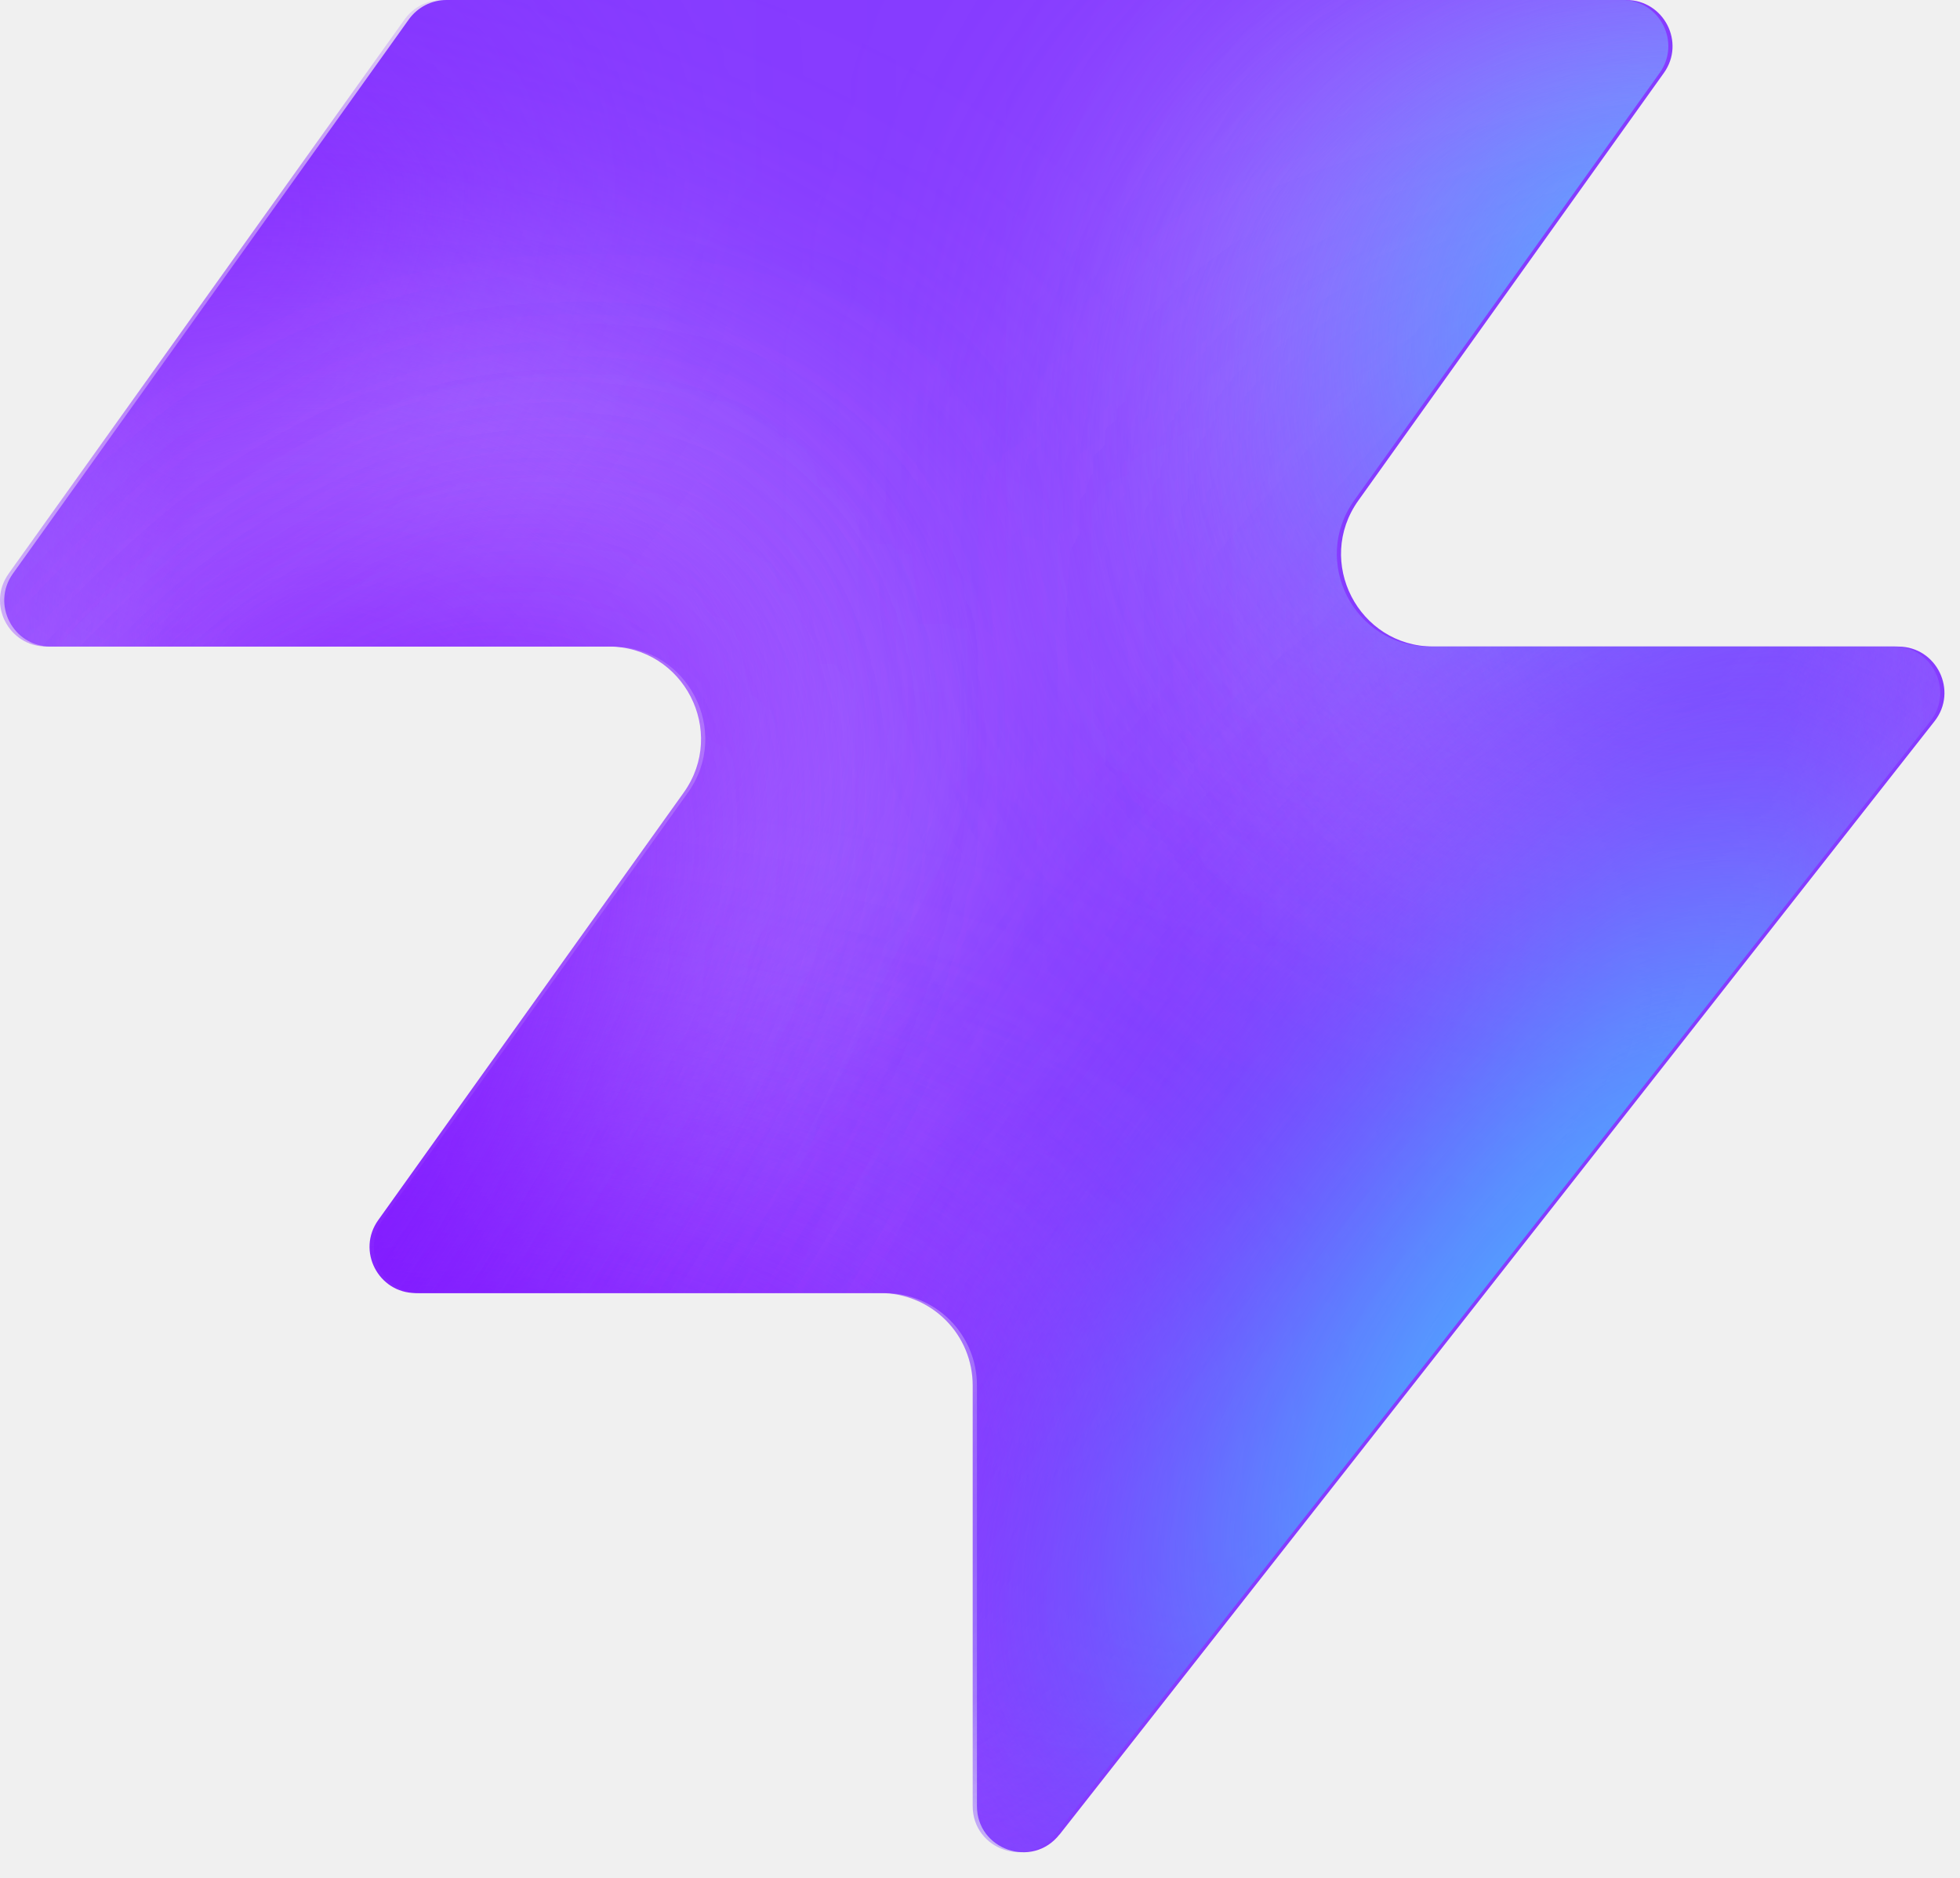
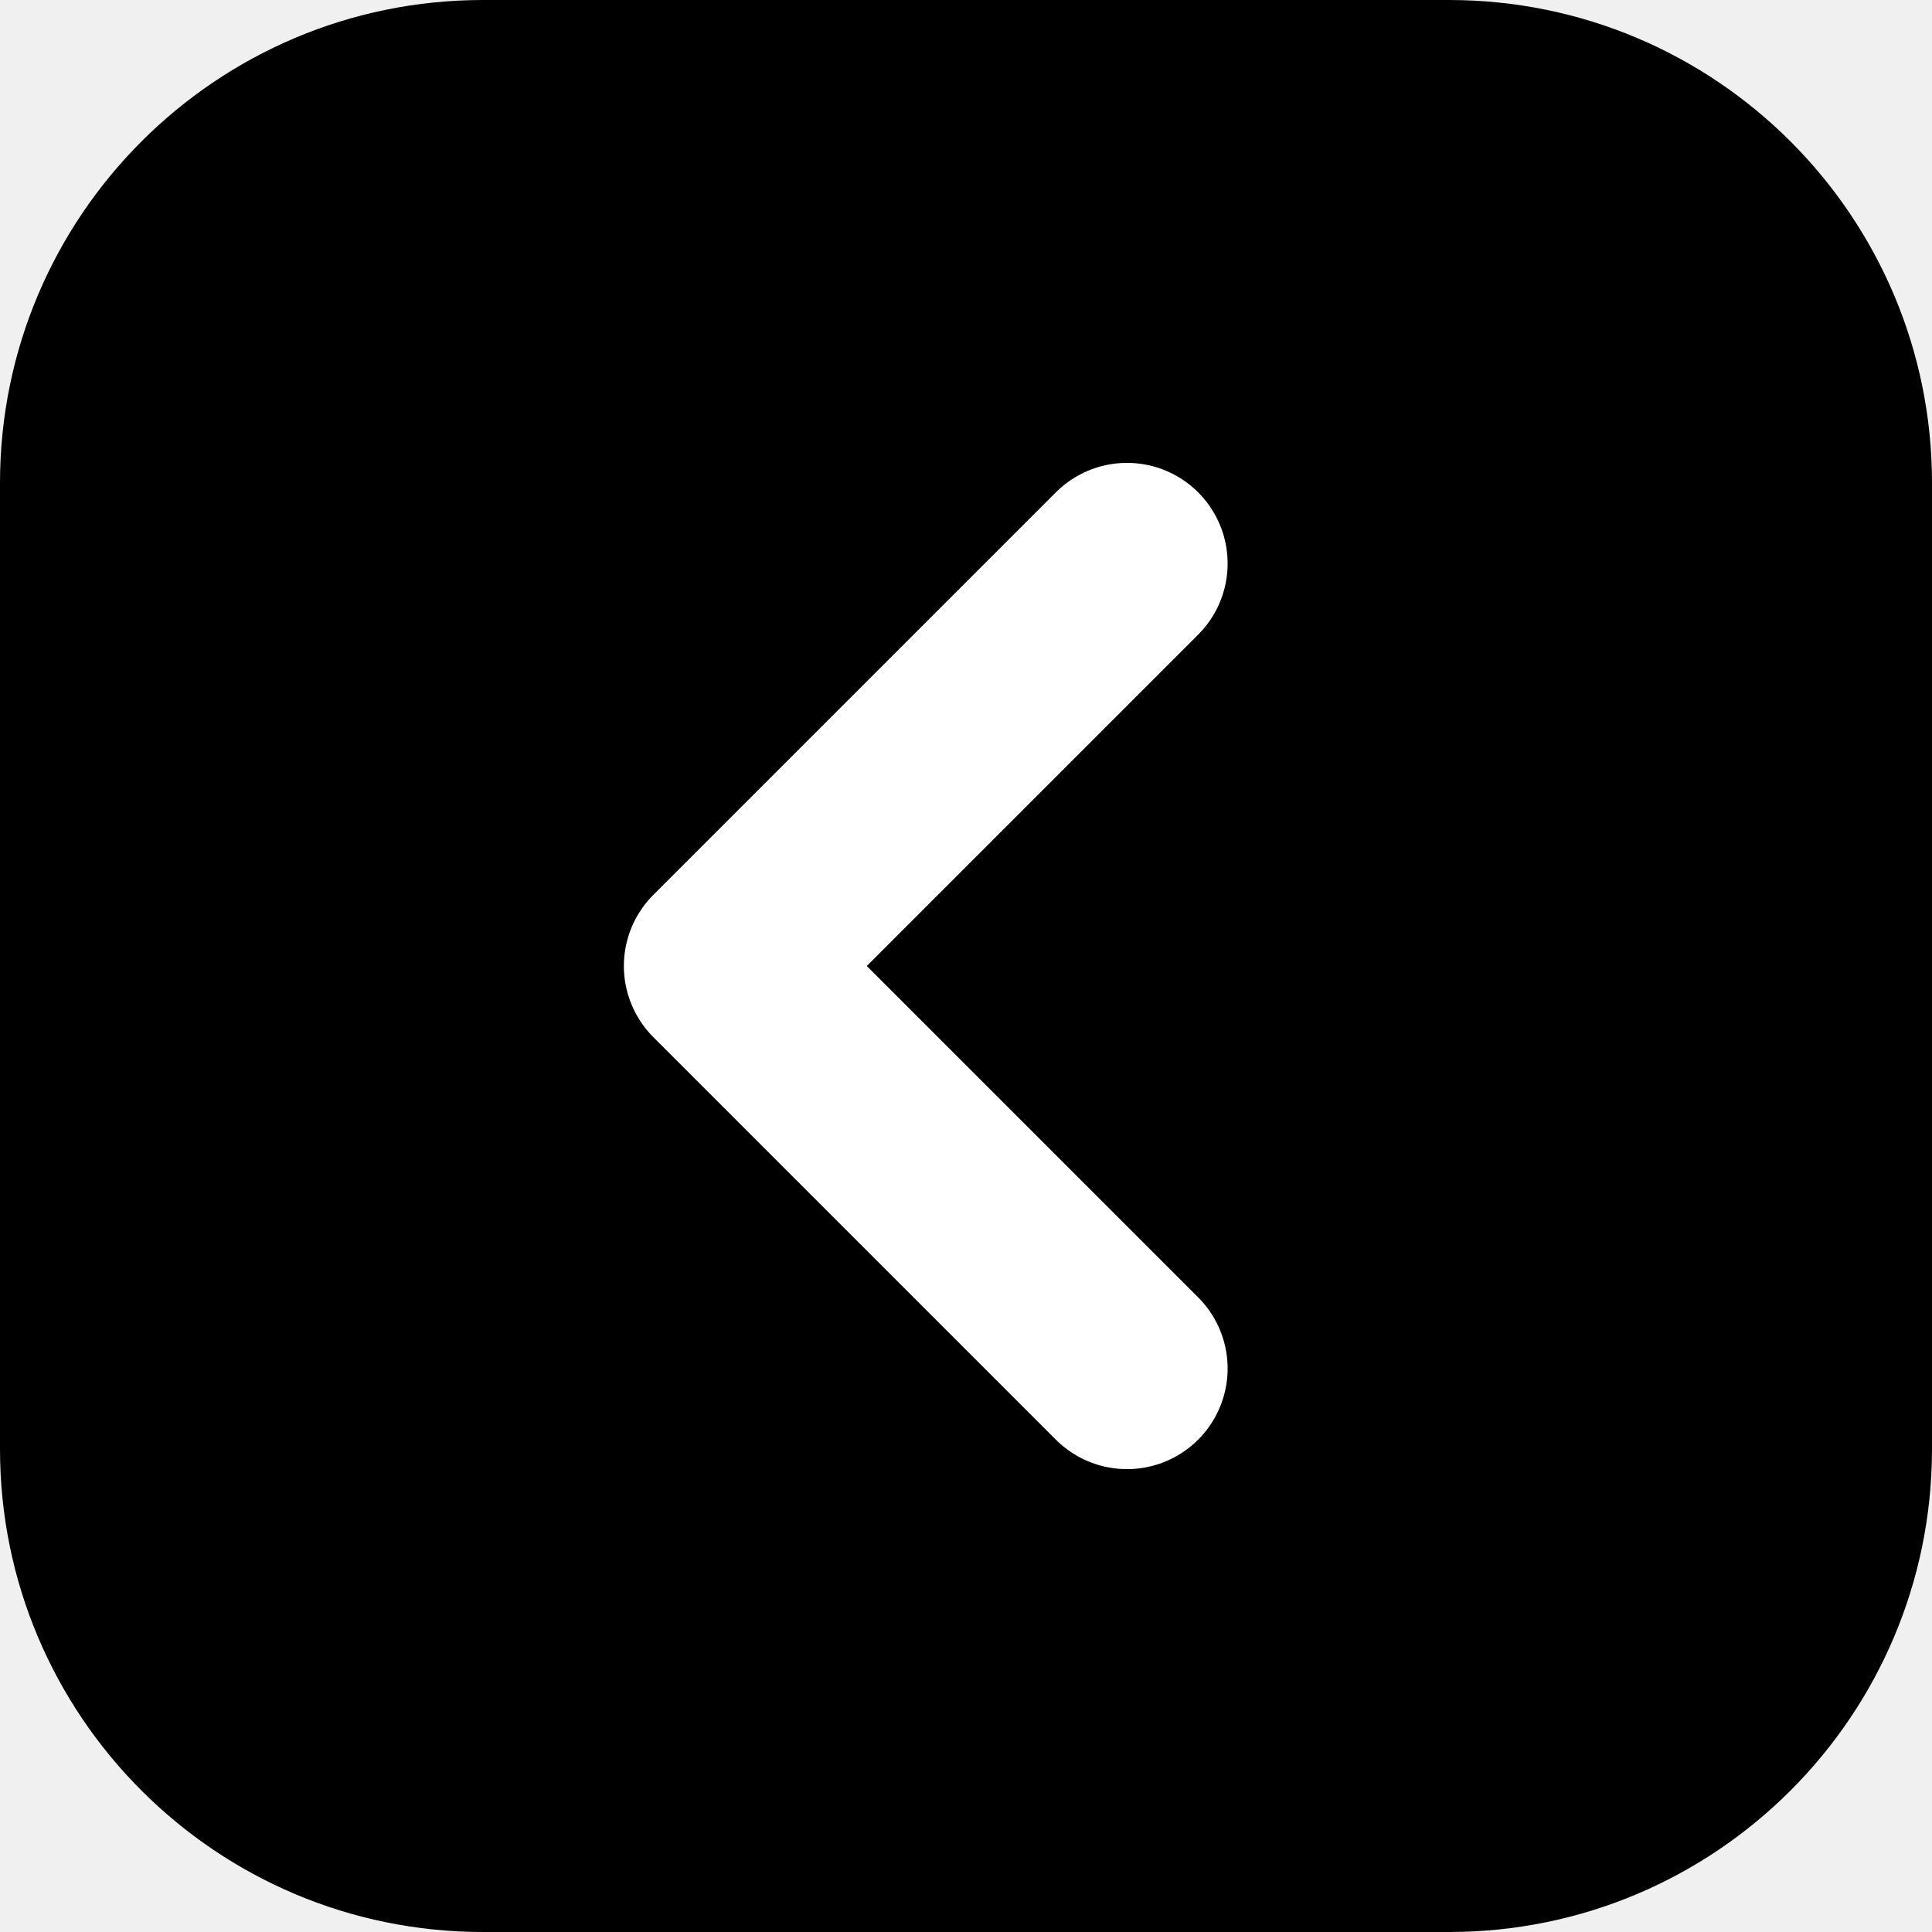
- <svg xmlns="http://www.w3.org/2000/svg" width="48" height="46" fill="none" viewBox="0 0 48 46">
-   <path fill="#863bff" d="M25.946 44.938c-.664.845-2.021.375-2.021-.698V33.937a2.26 2.26 0 0 0-2.262-2.262H10.287c-.92 0-1.456-1.04-.92-1.788l7.48-10.471c1.07-1.497 0-3.578-1.842-3.578H1.237c-.92 0-1.456-1.04-.92-1.788L10.013.474c.214-.297.556-.474.92-.474h28.894c.92 0 1.456 1.04.92 1.788l-7.48 10.471c-1.07 1.498 0 3.579 1.842 3.579h11.377c.943 0 1.473 1.088.89 1.83L25.947 44.94z" style="fill:#863bff;fill:color(display-p3 .525 .23 1);fill-opacity:1" />
-   <mask id="a" width="48" height="46" x="0" y="0" maskUnits="userSpaceOnUse" style="mask-type:alpha">
-     <path fill="#000" d="M25.842 44.938c-.664.844-2.021.375-2.021-.698V33.937a2.26 2.26 0 0 0-2.262-2.262H10.183c-.92 0-1.456-1.04-.92-1.788l7.48-10.471c1.07-1.498 0-3.579-1.842-3.579H1.133c-.92 0-1.456-1.04-.92-1.787L9.91.473c.214-.297.556-.474.92-.474h28.894c.92 0 1.456 1.04.92 1.788l-7.48 10.471c-1.07 1.498 0 3.578 1.842 3.578h11.377c.943 0 1.473 1.088.89 1.832L25.843 44.94z" style="fill:#000;fill-opacity:1" />
-   </mask>
-   <g mask="url(#a)">
-     <g filter="url(#b)">
-       <ellipse cx="5.508" cy="14.704" fill="#ede6ff" rx="5.508" ry="14.704" style="fill:#ede6ff;fill:color(display-p3 .927 .903 1);fill-opacity:1" transform="matrix(.00324 1 1 -.00324 -4.47 31.516)" />
-     </g>
-     <g filter="url(#c)">
-       <ellipse cx="10.399" cy="29.851" fill="#ede6ff" rx="10.399" ry="29.851" style="fill:#ede6ff;fill:color(display-p3 .927 .903 1);fill-opacity:1" transform="matrix(.00324 1 1 -.00324 -39.328 7.883)" />
-     </g>
-     <g filter="url(#d)">
-       <ellipse cx="5.508" cy="30.487" fill="#7e14ff" rx="5.508" ry="30.487" style="fill:#7e14ff;fill:color(display-p3 .492 .077 1);fill-opacity:1" transform="rotate(89.814 -25.913 -14.639)scale(1 -1)" />
-     </g>
-     <g filter="url(#e)">
-       <ellipse cx="5.508" cy="30.599" fill="#7e14ff" rx="5.508" ry="30.599" style="fill:#7e14ff;fill:color(display-p3 .492 .077 1);fill-opacity:1" transform="rotate(89.814 -32.644 -3.334)scale(1 -1)" />
-     </g>
-     <g filter="url(#f)">
-       <ellipse cx="5.508" cy="30.599" fill="#7e14ff" rx="5.508" ry="30.599" style="fill:#7e14ff;fill:color(display-p3 .492 .077 1);fill-opacity:1" transform="matrix(.00324 1 1 -.00324 -34.34 30.47)" />
-     </g>
-     <g filter="url(#g)">
-       <ellipse cx="14.072" cy="22.078" fill="#ede6ff" rx="14.072" ry="22.078" style="fill:#ede6ff;fill:color(display-p3 .927 .903 1);fill-opacity:1" transform="rotate(93.35 24.506 48.493)scale(-1 1)" />
-     </g>
-     <g filter="url(#h)">
-       <ellipse cx="3.47" cy="21.501" fill="#7e14ff" rx="3.47" ry="21.501" style="fill:#7e14ff;fill:color(display-p3 .492 .077 1);fill-opacity:1" transform="rotate(89.009 28.708 47.59)scale(-1 1)" />
-     </g>
-     <g filter="url(#i)">
-       <ellipse cx="3.47" cy="21.501" fill="#7e14ff" rx="3.47" ry="21.501" style="fill:#7e14ff;fill:color(display-p3 .492 .077 1);fill-opacity:1" transform="rotate(89.009 28.708 47.59)scale(-1 1)" />
-     </g>
-     <g filter="url(#j)">
-       <ellipse cx=".387" cy="8.972" fill="#7e14ff" rx="4.407" ry="29.108" style="fill:#7e14ff;fill:color(display-p3 .492 .077 1);fill-opacity:1" transform="rotate(39.51 .387 8.972)" />
-     </g>
-     <g filter="url(#k)">
-       <ellipse cx="47.523" cy="-6.092" fill="#7e14ff" rx="4.407" ry="29.108" style="fill:#7e14ff;fill:color(display-p3 .492 .077 1);fill-opacity:1" transform="rotate(37.892 47.523 -6.092)" />
-     </g>
-     <g filter="url(#l)">
-       <ellipse cx="41.412" cy="6.333" fill="#47bfff" rx="5.971" ry="9.665" style="fill:#47bfff;fill:color(display-p3 .28 .748 1);fill-opacity:1" transform="rotate(37.892 41.412 6.333)" />
-     </g>
-     <g filter="url(#m)">
-       <ellipse cx="-1.879" cy="38.332" fill="#7e14ff" rx="4.407" ry="29.108" style="fill:#7e14ff;fill:color(display-p3 .492 .077 1);fill-opacity:1" transform="rotate(37.892 -1.88 38.332)" />
-     </g>
-     <g filter="url(#n)">
-       <ellipse cx="-1.879" cy="38.332" fill="#7e14ff" rx="4.407" ry="29.108" style="fill:#7e14ff;fill:color(display-p3 .492 .077 1);fill-opacity:1" transform="rotate(37.892 -1.88 38.332)" />
-     </g>
-     <g filter="url(#o)">
-       <ellipse cx="35.651" cy="29.907" fill="#7e14ff" rx="4.407" ry="29.108" style="fill:#7e14ff;fill:color(display-p3 .492 .077 1);fill-opacity:1" transform="rotate(37.892 35.651 29.907)" />
-     </g>
-     <g filter="url(#p)">
-       <ellipse cx="38.418" cy="32.4" fill="#47bfff" rx="5.971" ry="15.297" style="fill:#47bfff;fill:color(display-p3 .28 .748 1);fill-opacity:1" transform="rotate(37.892 38.418 32.4)" />
-     </g>
-   </g>
-   <defs>
-     <filter id="b" width="60.045" height="41.654" x="-19.77" y="16.149" color-interpolation-filters="sRGB" filterUnits="userSpaceOnUse">
-       <feFlood flood-opacity="0" result="BackgroundImageFix" />
-       <feBlend in="SourceGraphic" in2="BackgroundImageFix" result="shape" />
-       <feGaussianBlur result="effect1_foregroundBlur_2002_17158" stdDeviation="7.659" />
-     </filter>
-     <filter id="c" width="90.34" height="51.437" x="-54.613" y="-7.533" color-interpolation-filters="sRGB" filterUnits="userSpaceOnUse">
-       <feFlood flood-opacity="0" result="BackgroundImageFix" />
-       <feBlend in="SourceGraphic" in2="BackgroundImageFix" result="shape" />
-       <feGaussianBlur result="effect1_foregroundBlur_2002_17158" stdDeviation="7.659" />
-     </filter>
-     <filter id="d" width="79.355" height="29.4" x="-49.64" y="2.03" color-interpolation-filters="sRGB" filterUnits="userSpaceOnUse">
-       <feFlood flood-opacity="0" result="BackgroundImageFix" />
-       <feBlend in="SourceGraphic" in2="BackgroundImageFix" result="shape" />
-       <feGaussianBlur result="effect1_foregroundBlur_2002_17158" stdDeviation="4.596" />
-     </filter>
-     <filter id="e" width="79.579" height="29.4" x="-45.045" y="20.029" color-interpolation-filters="sRGB" filterUnits="userSpaceOnUse">
-       <feFlood flood-opacity="0" result="BackgroundImageFix" />
-       <feBlend in="SourceGraphic" in2="BackgroundImageFix" result="shape" />
-       <feGaussianBlur result="effect1_foregroundBlur_2002_17158" stdDeviation="4.596" />
-     </filter>
-     <filter id="f" width="79.579" height="29.4" x="-43.513" y="21.178" color-interpolation-filters="sRGB" filterUnits="userSpaceOnUse">
-       <feFlood flood-opacity="0" result="BackgroundImageFix" />
-       <feBlend in="SourceGraphic" in2="BackgroundImageFix" result="shape" />
-       <feGaussianBlur result="effect1_foregroundBlur_2002_17158" stdDeviation="4.596" />
-     </filter>
-     <filter id="g" width="74.749" height="58.852" x="15.756" y="-17.901" color-interpolation-filters="sRGB" filterUnits="userSpaceOnUse">
-       <feFlood flood-opacity="0" result="BackgroundImageFix" />
-       <feBlend in="SourceGraphic" in2="BackgroundImageFix" result="shape" />
-       <feGaussianBlur result="effect1_foregroundBlur_2002_17158" stdDeviation="7.659" />
-     </filter>
-     <filter id="h" width="61.377" height="25.362" x="23.548" y="2.284" color-interpolation-filters="sRGB" filterUnits="userSpaceOnUse">
-       <feFlood flood-opacity="0" result="BackgroundImageFix" />
-       <feBlend in="SourceGraphic" in2="BackgroundImageFix" result="shape" />
-       <feGaussianBlur result="effect1_foregroundBlur_2002_17158" stdDeviation="4.596" />
-     </filter>
-     <filter id="i" width="61.377" height="25.362" x="23.548" y="2.284" color-interpolation-filters="sRGB" filterUnits="userSpaceOnUse">
-       <feFlood flood-opacity="0" result="BackgroundImageFix" />
-       <feBlend in="SourceGraphic" in2="BackgroundImageFix" result="shape" />
-       <feGaussianBlur result="effect1_foregroundBlur_2002_17158" stdDeviation="4.596" />
-     </filter>
-     <filter id="j" width="56.045" height="63.649" x="-27.636" y="-22.853" color-interpolation-filters="sRGB" filterUnits="userSpaceOnUse">
-       <feFlood flood-opacity="0" result="BackgroundImageFix" />
-       <feBlend in="SourceGraphic" in2="BackgroundImageFix" result="shape" />
-       <feGaussianBlur result="effect1_foregroundBlur_2002_17158" stdDeviation="4.596" />
-     </filter>
-     <filter id="k" width="54.814" height="64.646" x="20.116" y="-38.415" color-interpolation-filters="sRGB" filterUnits="userSpaceOnUse">
-       <feFlood flood-opacity="0" result="BackgroundImageFix" />
-       <feBlend in="SourceGraphic" in2="BackgroundImageFix" result="shape" />
-       <feGaussianBlur result="effect1_foregroundBlur_2002_17158" stdDeviation="4.596" />
-     </filter>
-     <filter id="l" width="33.541" height="35.313" x="24.641" y="-11.323" color-interpolation-filters="sRGB" filterUnits="userSpaceOnUse">
-       <feFlood flood-opacity="0" result="BackgroundImageFix" />
-       <feBlend in="SourceGraphic" in2="BackgroundImageFix" result="shape" />
-       <feGaussianBlur result="effect1_foregroundBlur_2002_17158" stdDeviation="4.596" />
-     </filter>
-     <filter id="m" width="54.814" height="64.646" x="-29.286" y="6.009" color-interpolation-filters="sRGB" filterUnits="userSpaceOnUse">
-       <feFlood flood-opacity="0" result="BackgroundImageFix" />
-       <feBlend in="SourceGraphic" in2="BackgroundImageFix" result="shape" />
-       <feGaussianBlur result="effect1_foregroundBlur_2002_17158" stdDeviation="4.596" />
-     </filter>
-     <filter id="n" width="54.814" height="64.646" x="-29.286" y="6.009" color-interpolation-filters="sRGB" filterUnits="userSpaceOnUse">
-       <feFlood flood-opacity="0" result="BackgroundImageFix" />
-       <feBlend in="SourceGraphic" in2="BackgroundImageFix" result="shape" />
-       <feGaussianBlur result="effect1_foregroundBlur_2002_17158" stdDeviation="4.596" />
-     </filter>
-     <filter id="o" width="54.814" height="64.646" x="8.244" y="-2.416" color-interpolation-filters="sRGB" filterUnits="userSpaceOnUse">
-       <feFlood flood-opacity="0" result="BackgroundImageFix" />
-       <feBlend in="SourceGraphic" in2="BackgroundImageFix" result="shape" />
-       <feGaussianBlur result="effect1_foregroundBlur_2002_17158" stdDeviation="4.596" />
-     </filter>
-     <filter id="p" width="39.409" height="43.623" x="18.713" y="10.588" color-interpolation-filters="sRGB" filterUnits="userSpaceOnUse">
-       <feFlood flood-opacity="0" result="BackgroundImageFix" />
-       <feBlend in="SourceGraphic" in2="BackgroundImageFix" result="shape" />
-       <feGaussianBlur result="effect1_foregroundBlur_2002_17158" stdDeviation="4.596" />
-     </filter>
-   </defs>
+ <svg xmlns="http://www.w3.org/2000/svg" viewBox="0 0 24 24">
+   <rect width="24" height="24" rx="6" fill="oklch(0.5 0.19 275)" />
+   <path d="M14 7 L9 12 L14 17" fill="none" stroke="white" stroke-width="2.5" stroke-linecap="round" stroke-linejoin="round" />
</svg>
